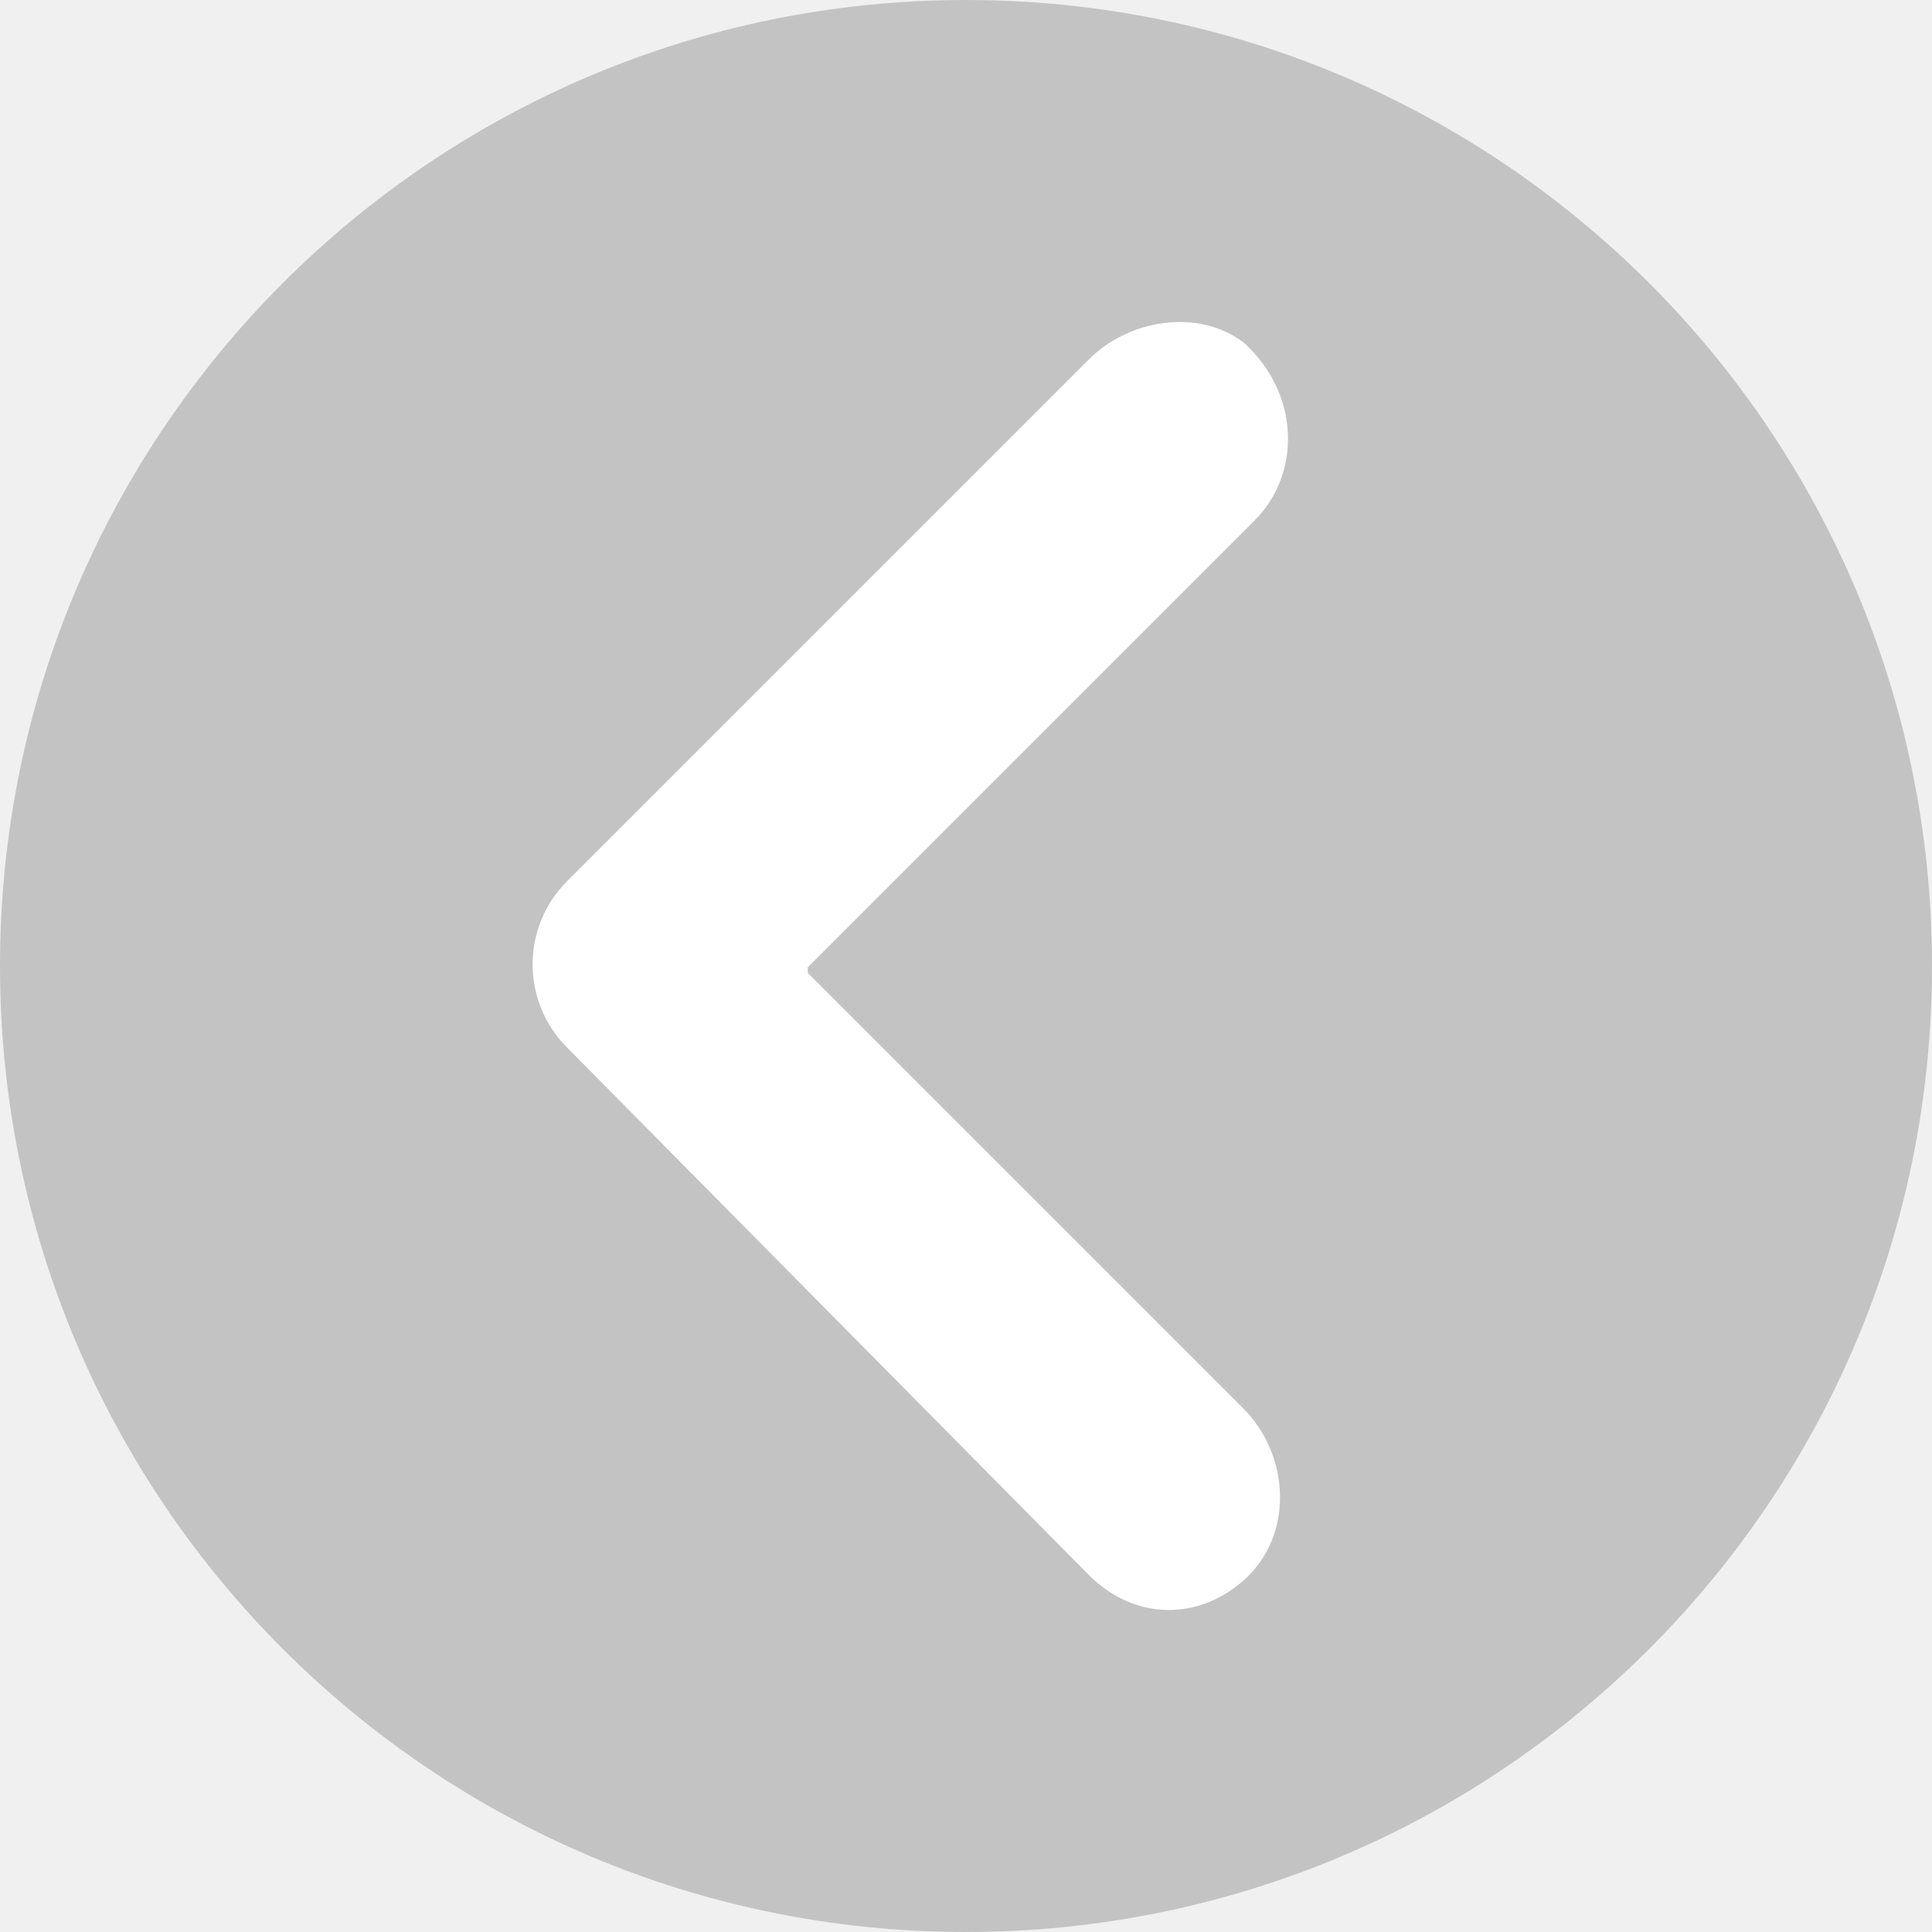
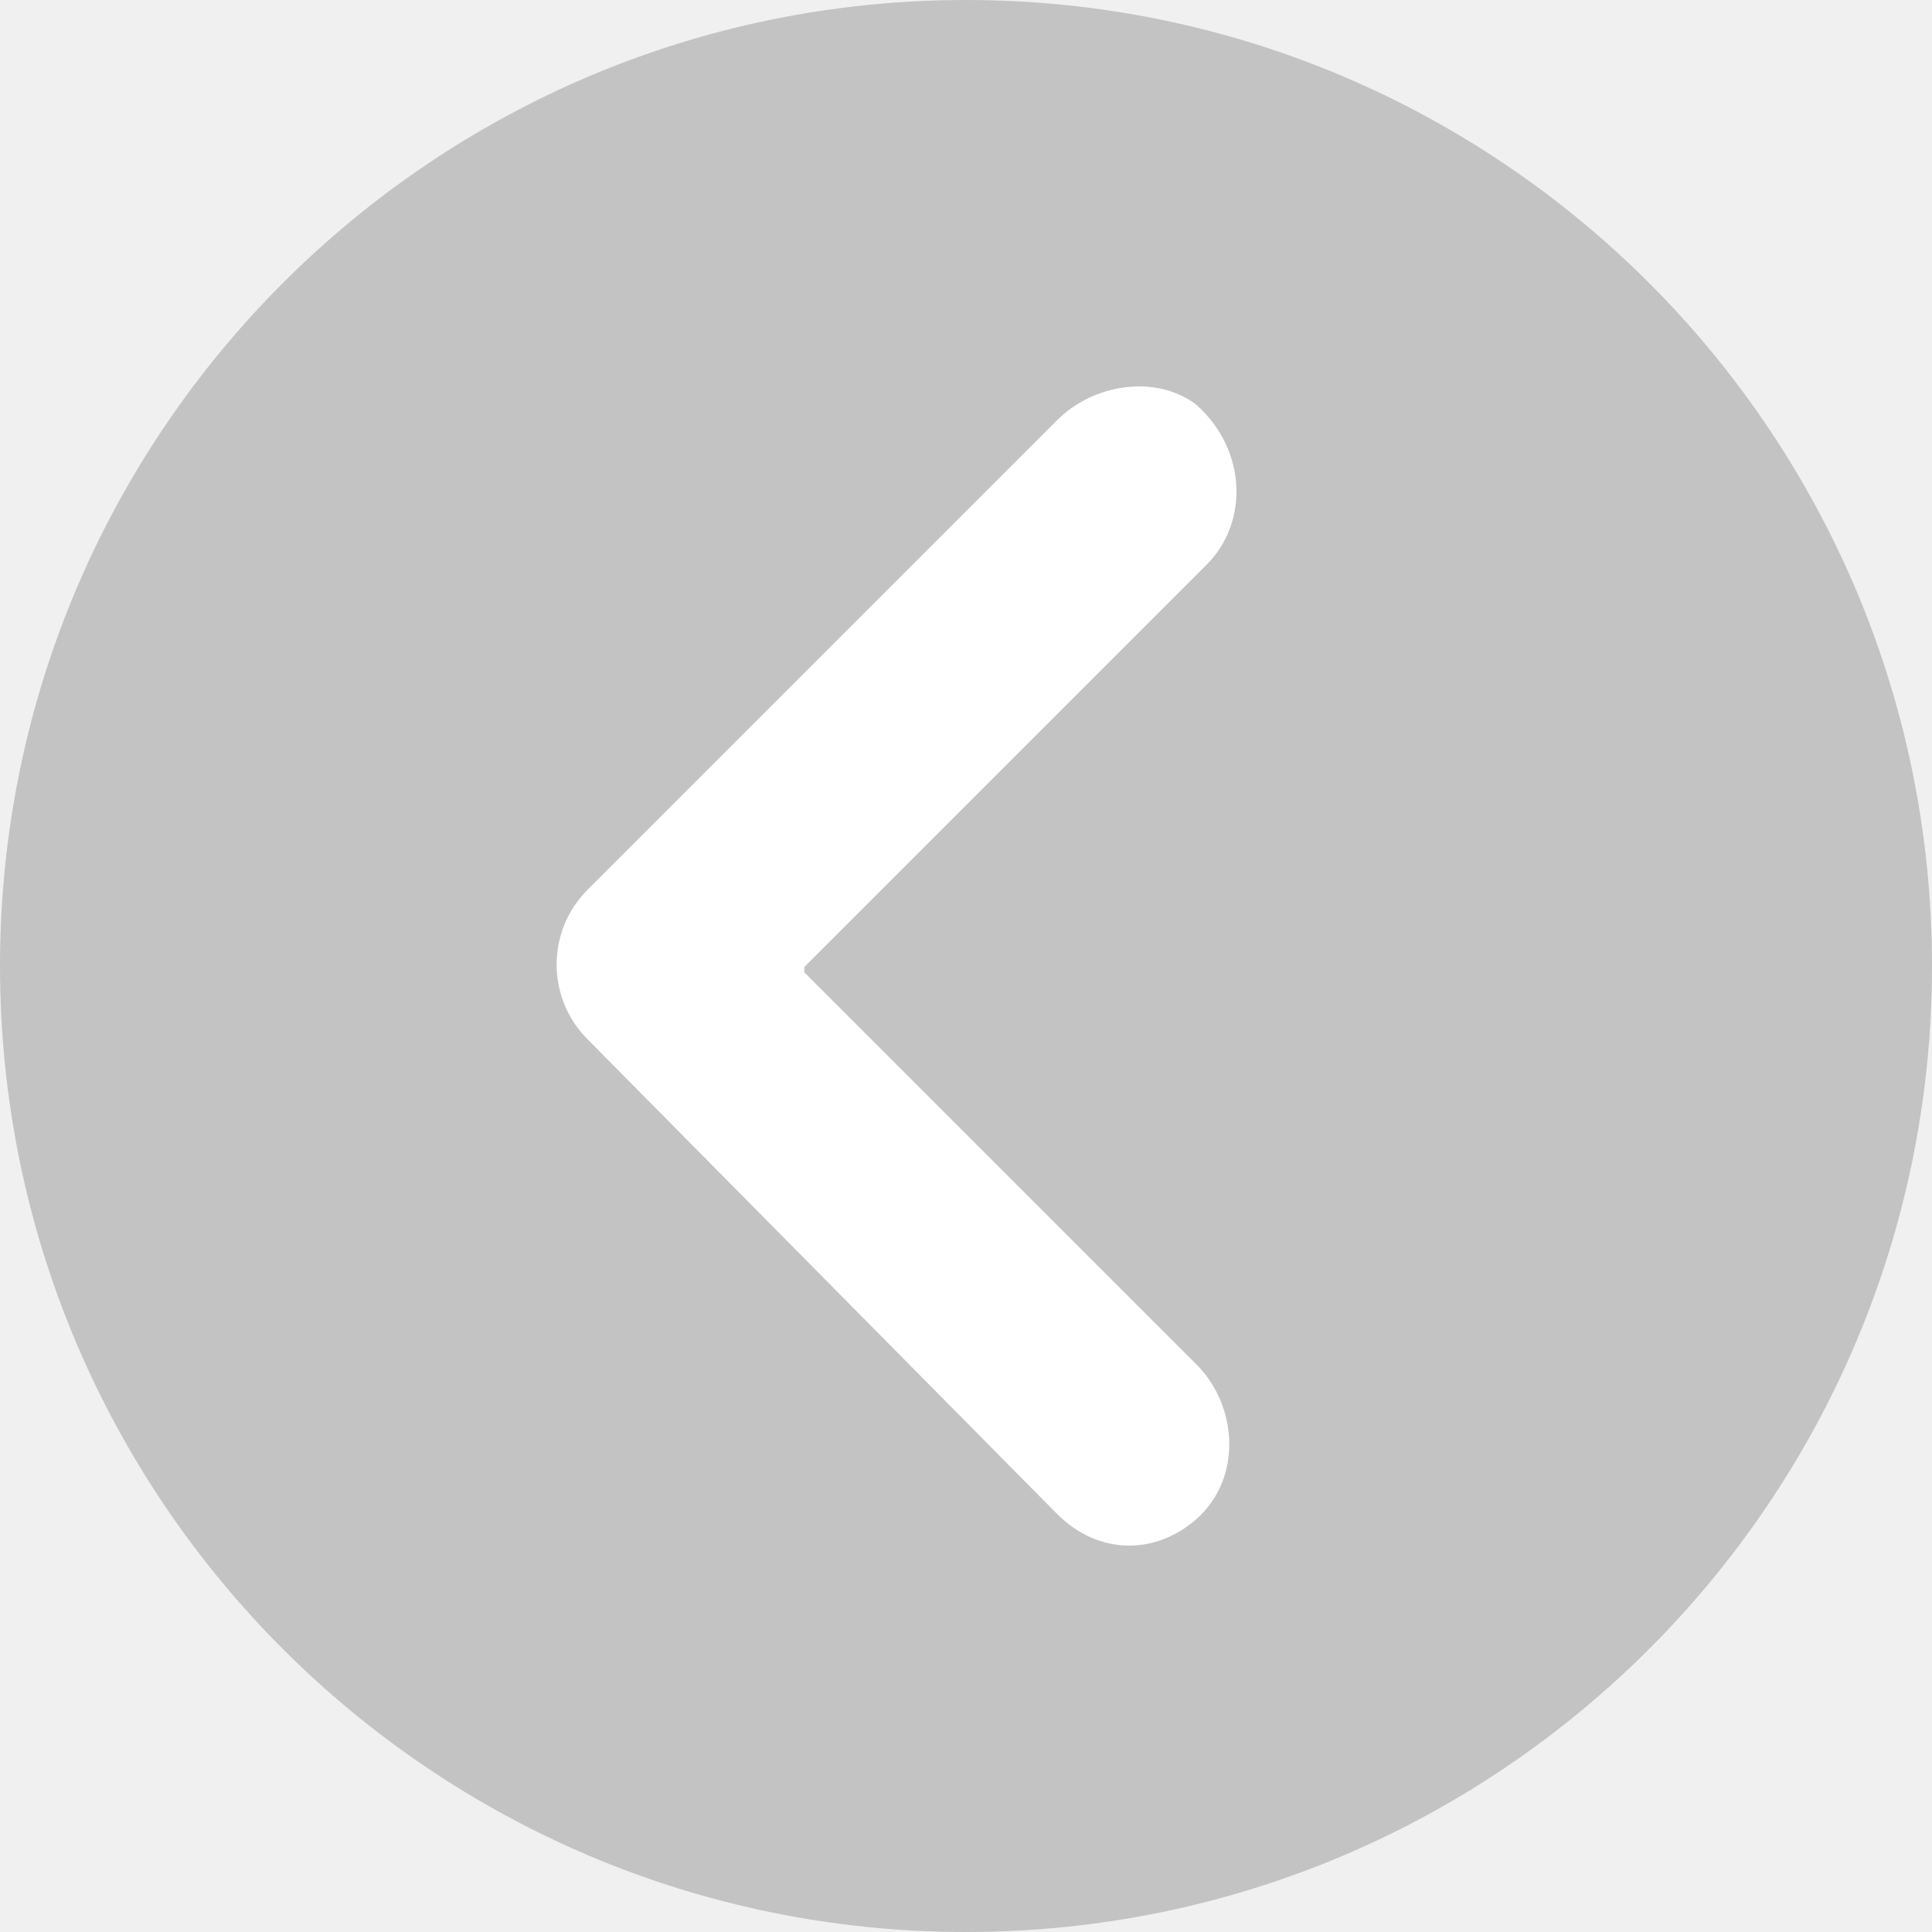
<svg xmlns="http://www.w3.org/2000/svg" width="150" height="150" viewBox="0 0 150 150" fill="none">
-   <g clip-path="url(#clip0_28602_20)">
+   <g clip-path="url(#clip0_28602_26)">
    <circle cx="75" cy="75" r="75" transform="matrix(-1 0 0 1 150 0)" fill="#808080" fill-opacity="0.4" />
-     <path d="M97.432 40.378L62.716 75.094V75.539L96.541 109.364C100.102 112.925 100.547 119.156 96.541 122.716C92.981 125.832 88.085 125.832 84.525 122.271L44.023 81.325C40.463 77.764 40.463 71.978 44.023 68.418L84.525 27.916C87.64 24.801 92.981 23.911 96.541 26.581C100.992 30.587 100.992 36.818 97.432 40.378Z" fill="white" />
+     <path d="M93.688 43.84L62.444 75.084V75.485L92.887 105.928C96.092 109.132 96.492 114.74 92.887 117.945C89.683 120.749 85.277 120.749 82.072 117.544L45.621 80.692C42.416 77.488 42.416 72.281 45.621 69.076L82.072 32.625C84.876 29.821 89.683 29.02 92.887 31.423C96.893 35.028 96.893 40.636 93.688 43.84Z" fill="white" />
  </g>
  <defs>
-     <clipPath id="clip0_28602_20">
+     <clipPath id="clip0_28602_26">
      <rect width="150" height="150" fill="white" transform="matrix(-1 0 0 1 150 0)" />
    </clipPath>
  </defs>
</svg>
